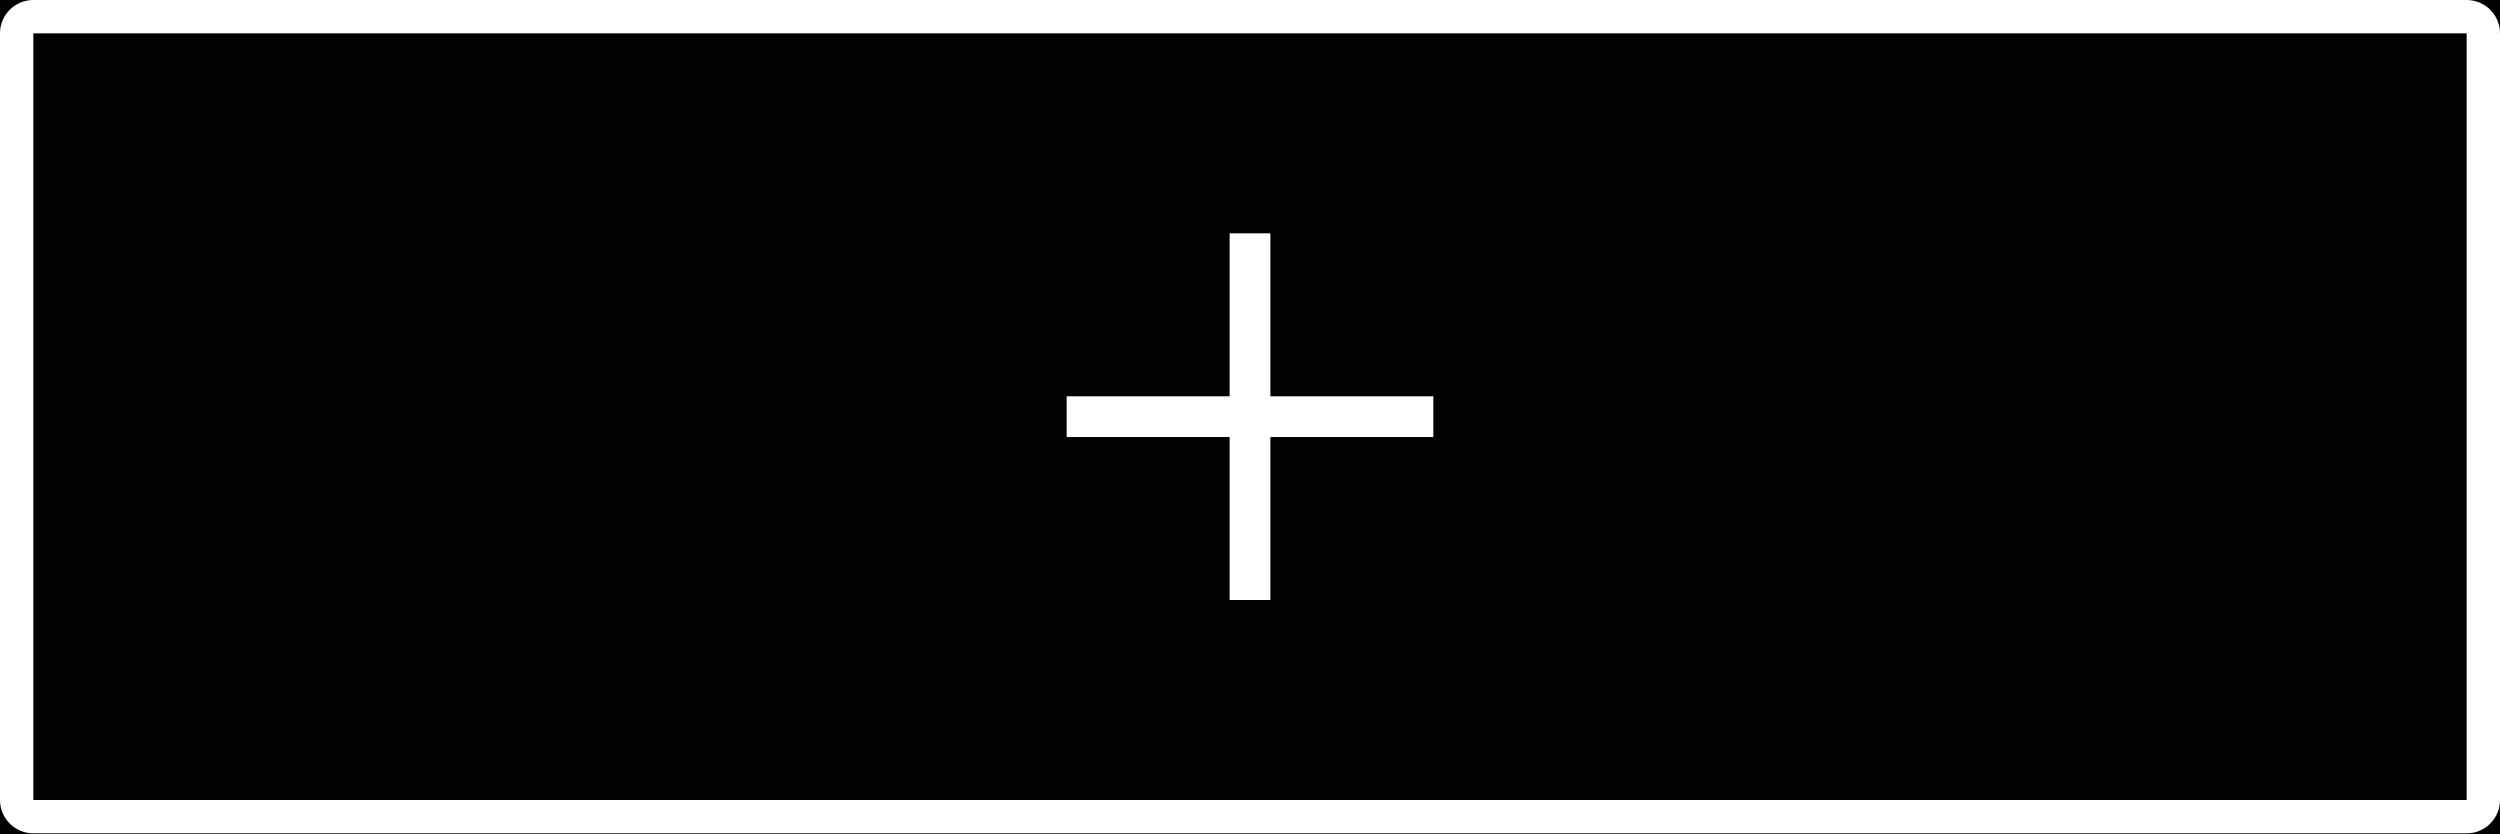
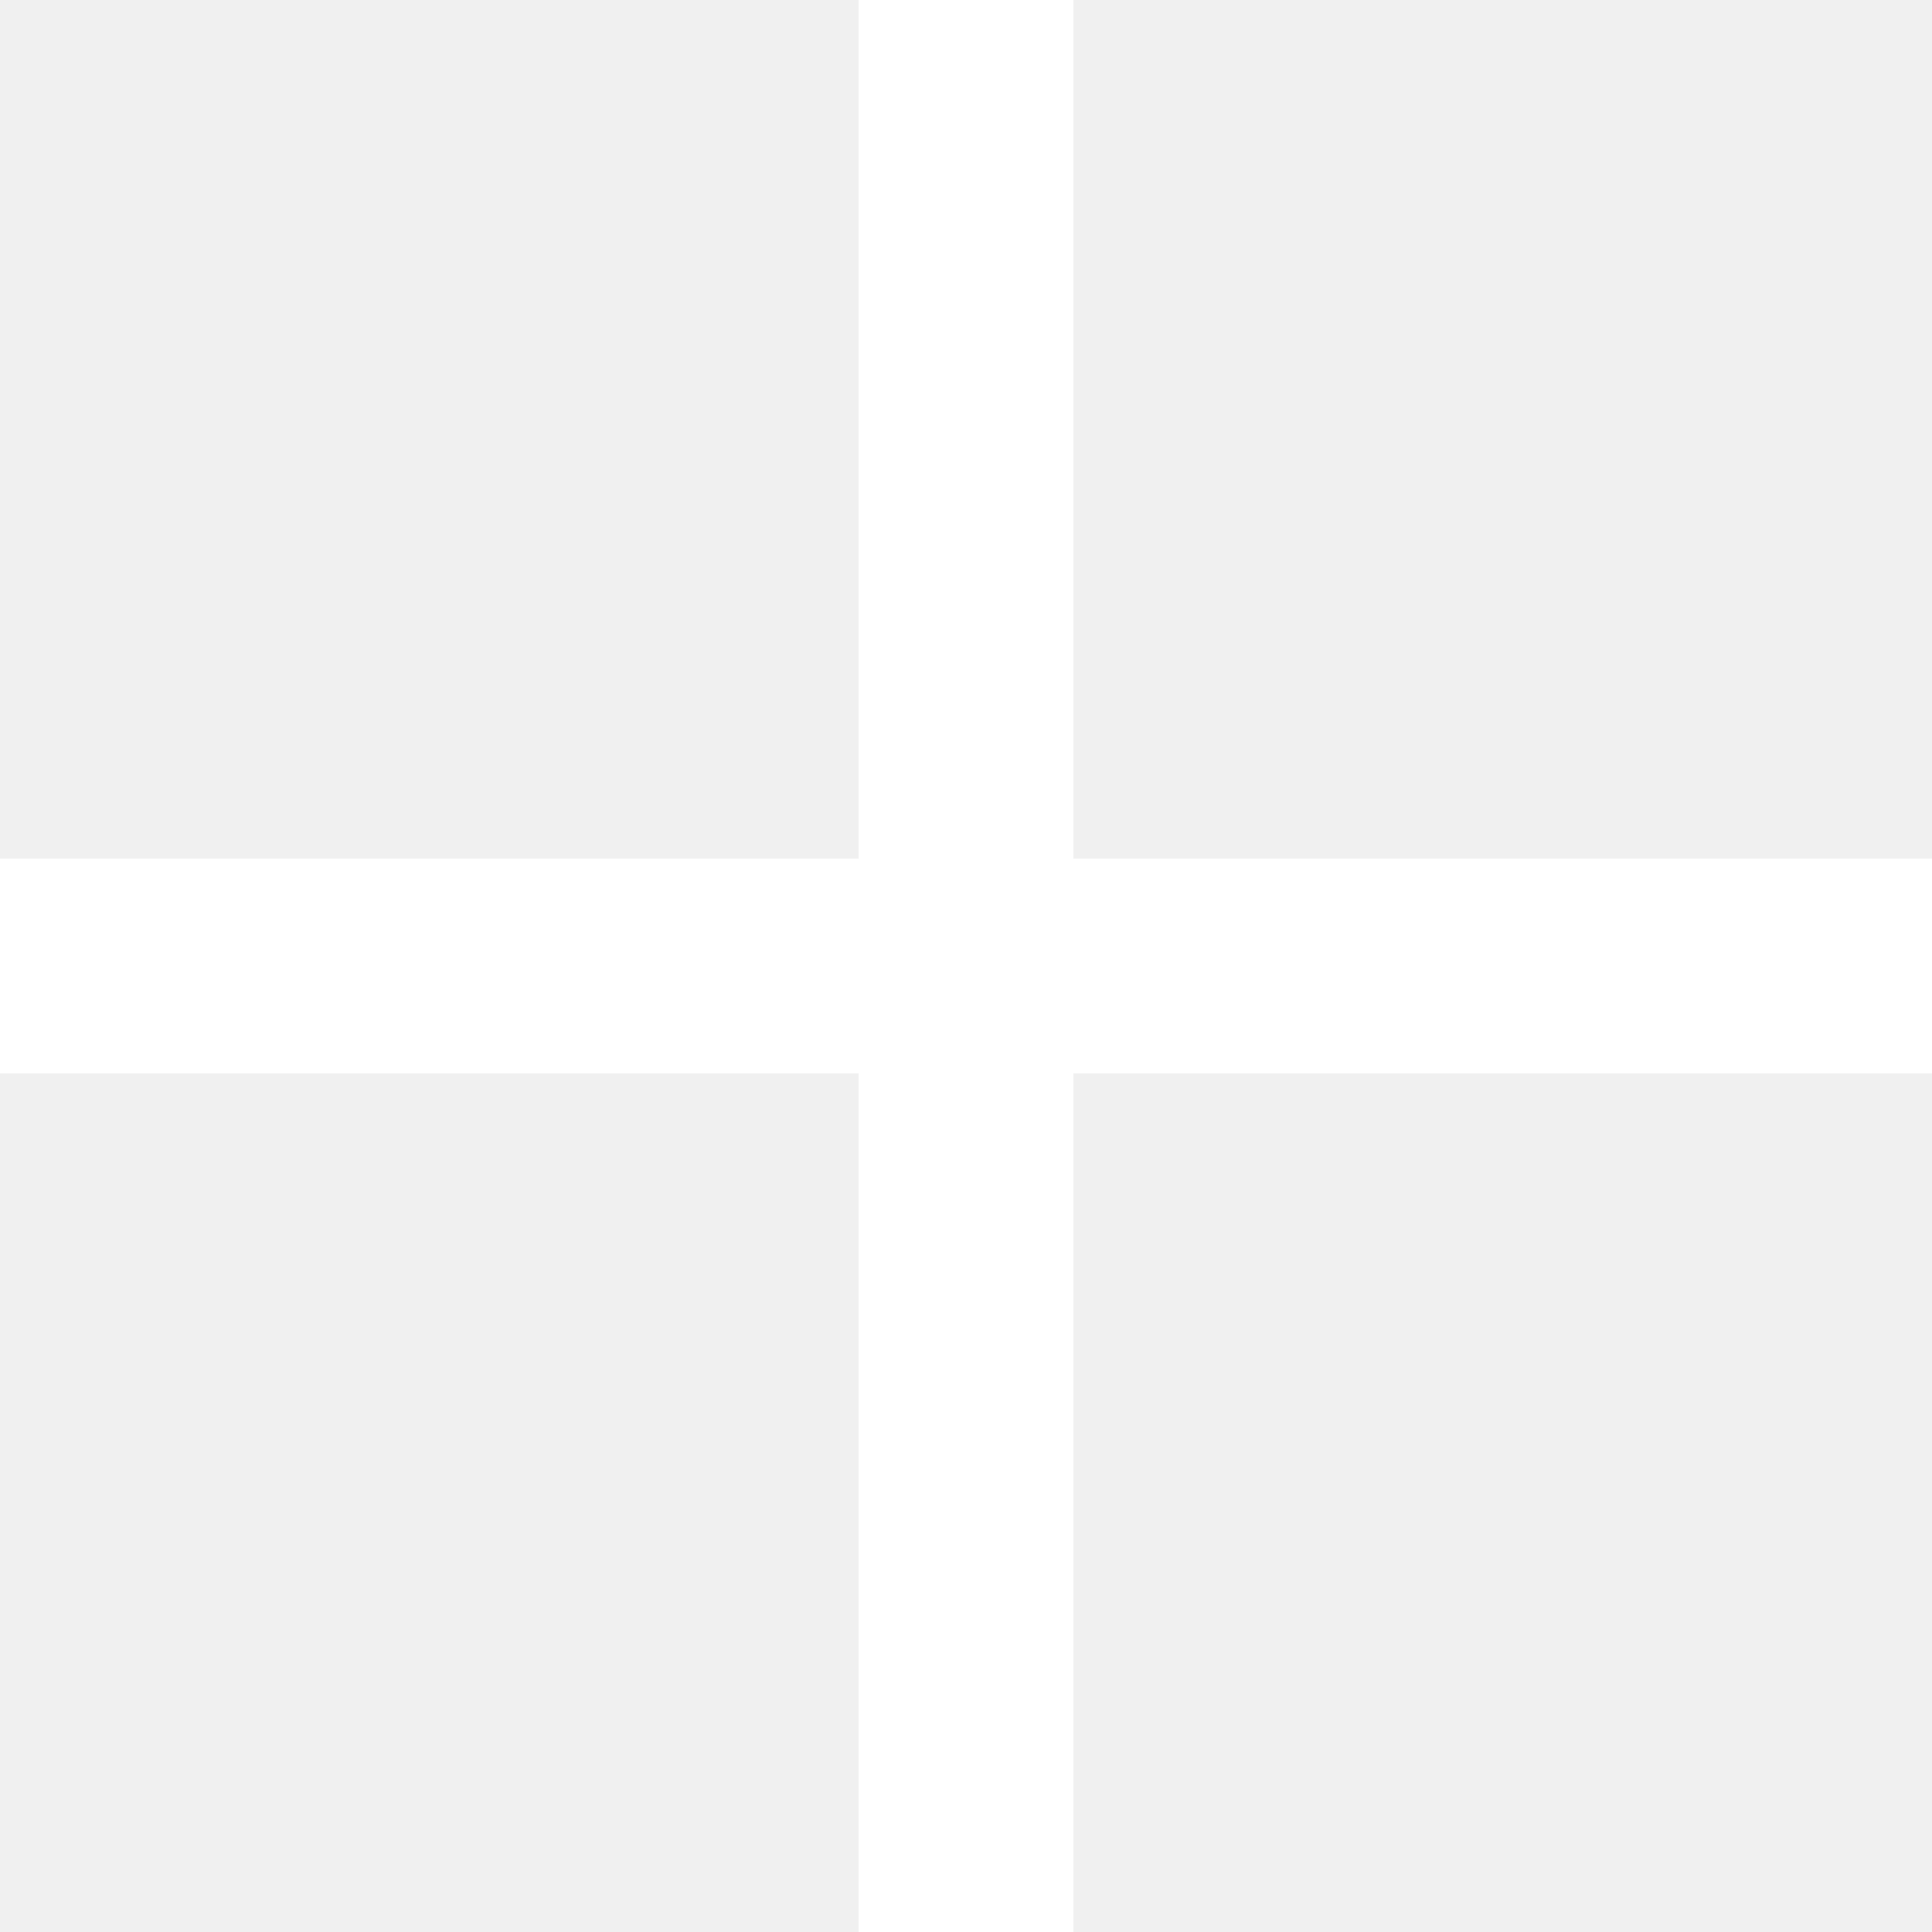
- <svg xmlns="http://www.w3.org/2000/svg" width="150" height="50" viewBox="0 0 150 50" fill="none">
-   <rect width="150" height="50" fill="#E5E5E5" />
-   <g id="MAIN PAGE">
-     <rect width="1280" height="1217" transform="translate(-930 -194)" fill="black" />
-     <g id="Profile">
-       <g id="Add Button">
-         <rect id="Rectangle" x="1" y="1" width="148" height="48" rx="1" stroke="white" stroke-width="2" />
-         <path id="Vector" d="M86 23.778H76.222V14H73.778V23.778H64V26.222H73.778V36H76.222V26.222H86V23.778Z" fill="white" />
-       </g>
-     </g>
-   </g>
+ <svg xmlns="http://www.w3.org/2000/svg" width="16" height="16" viewBox="0 0 16 16" fill="none">
+   <path id="Vector" d="M16 7.111H8.889V0H7.111V7.111H0V8.889H7.111V16H8.889V8.889H16V7.111Z" fill="white" />
</svg>
